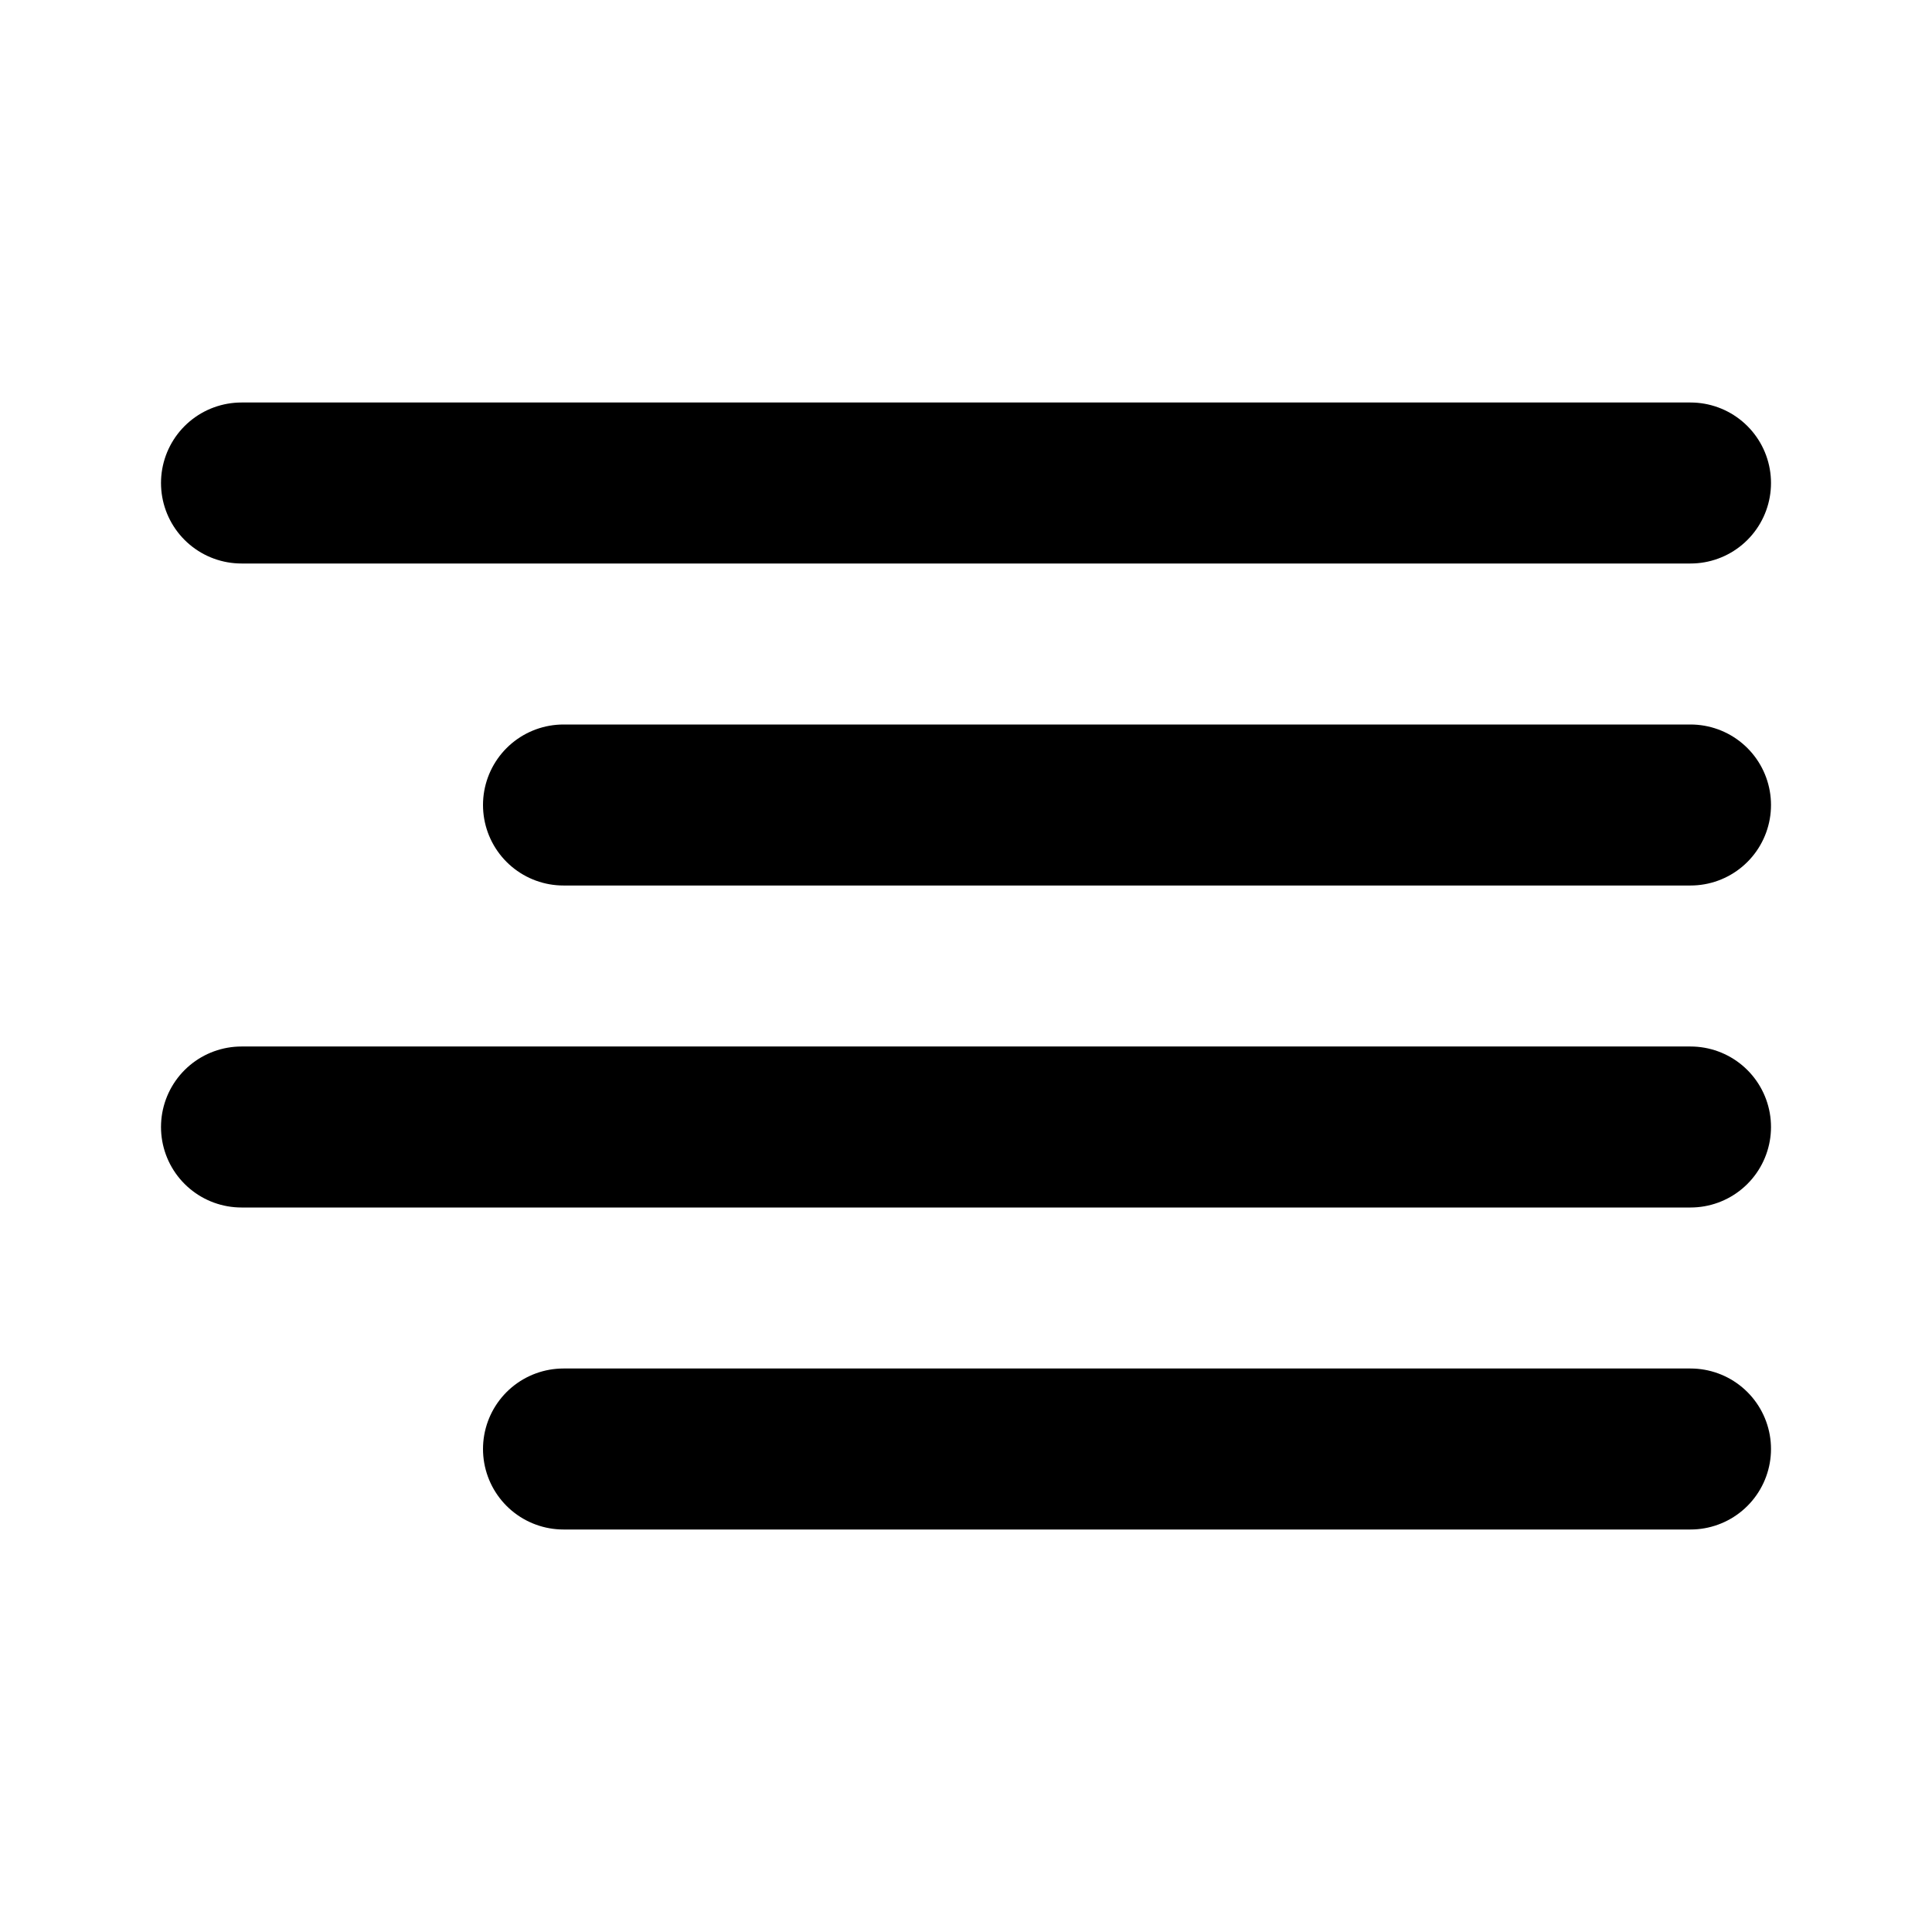
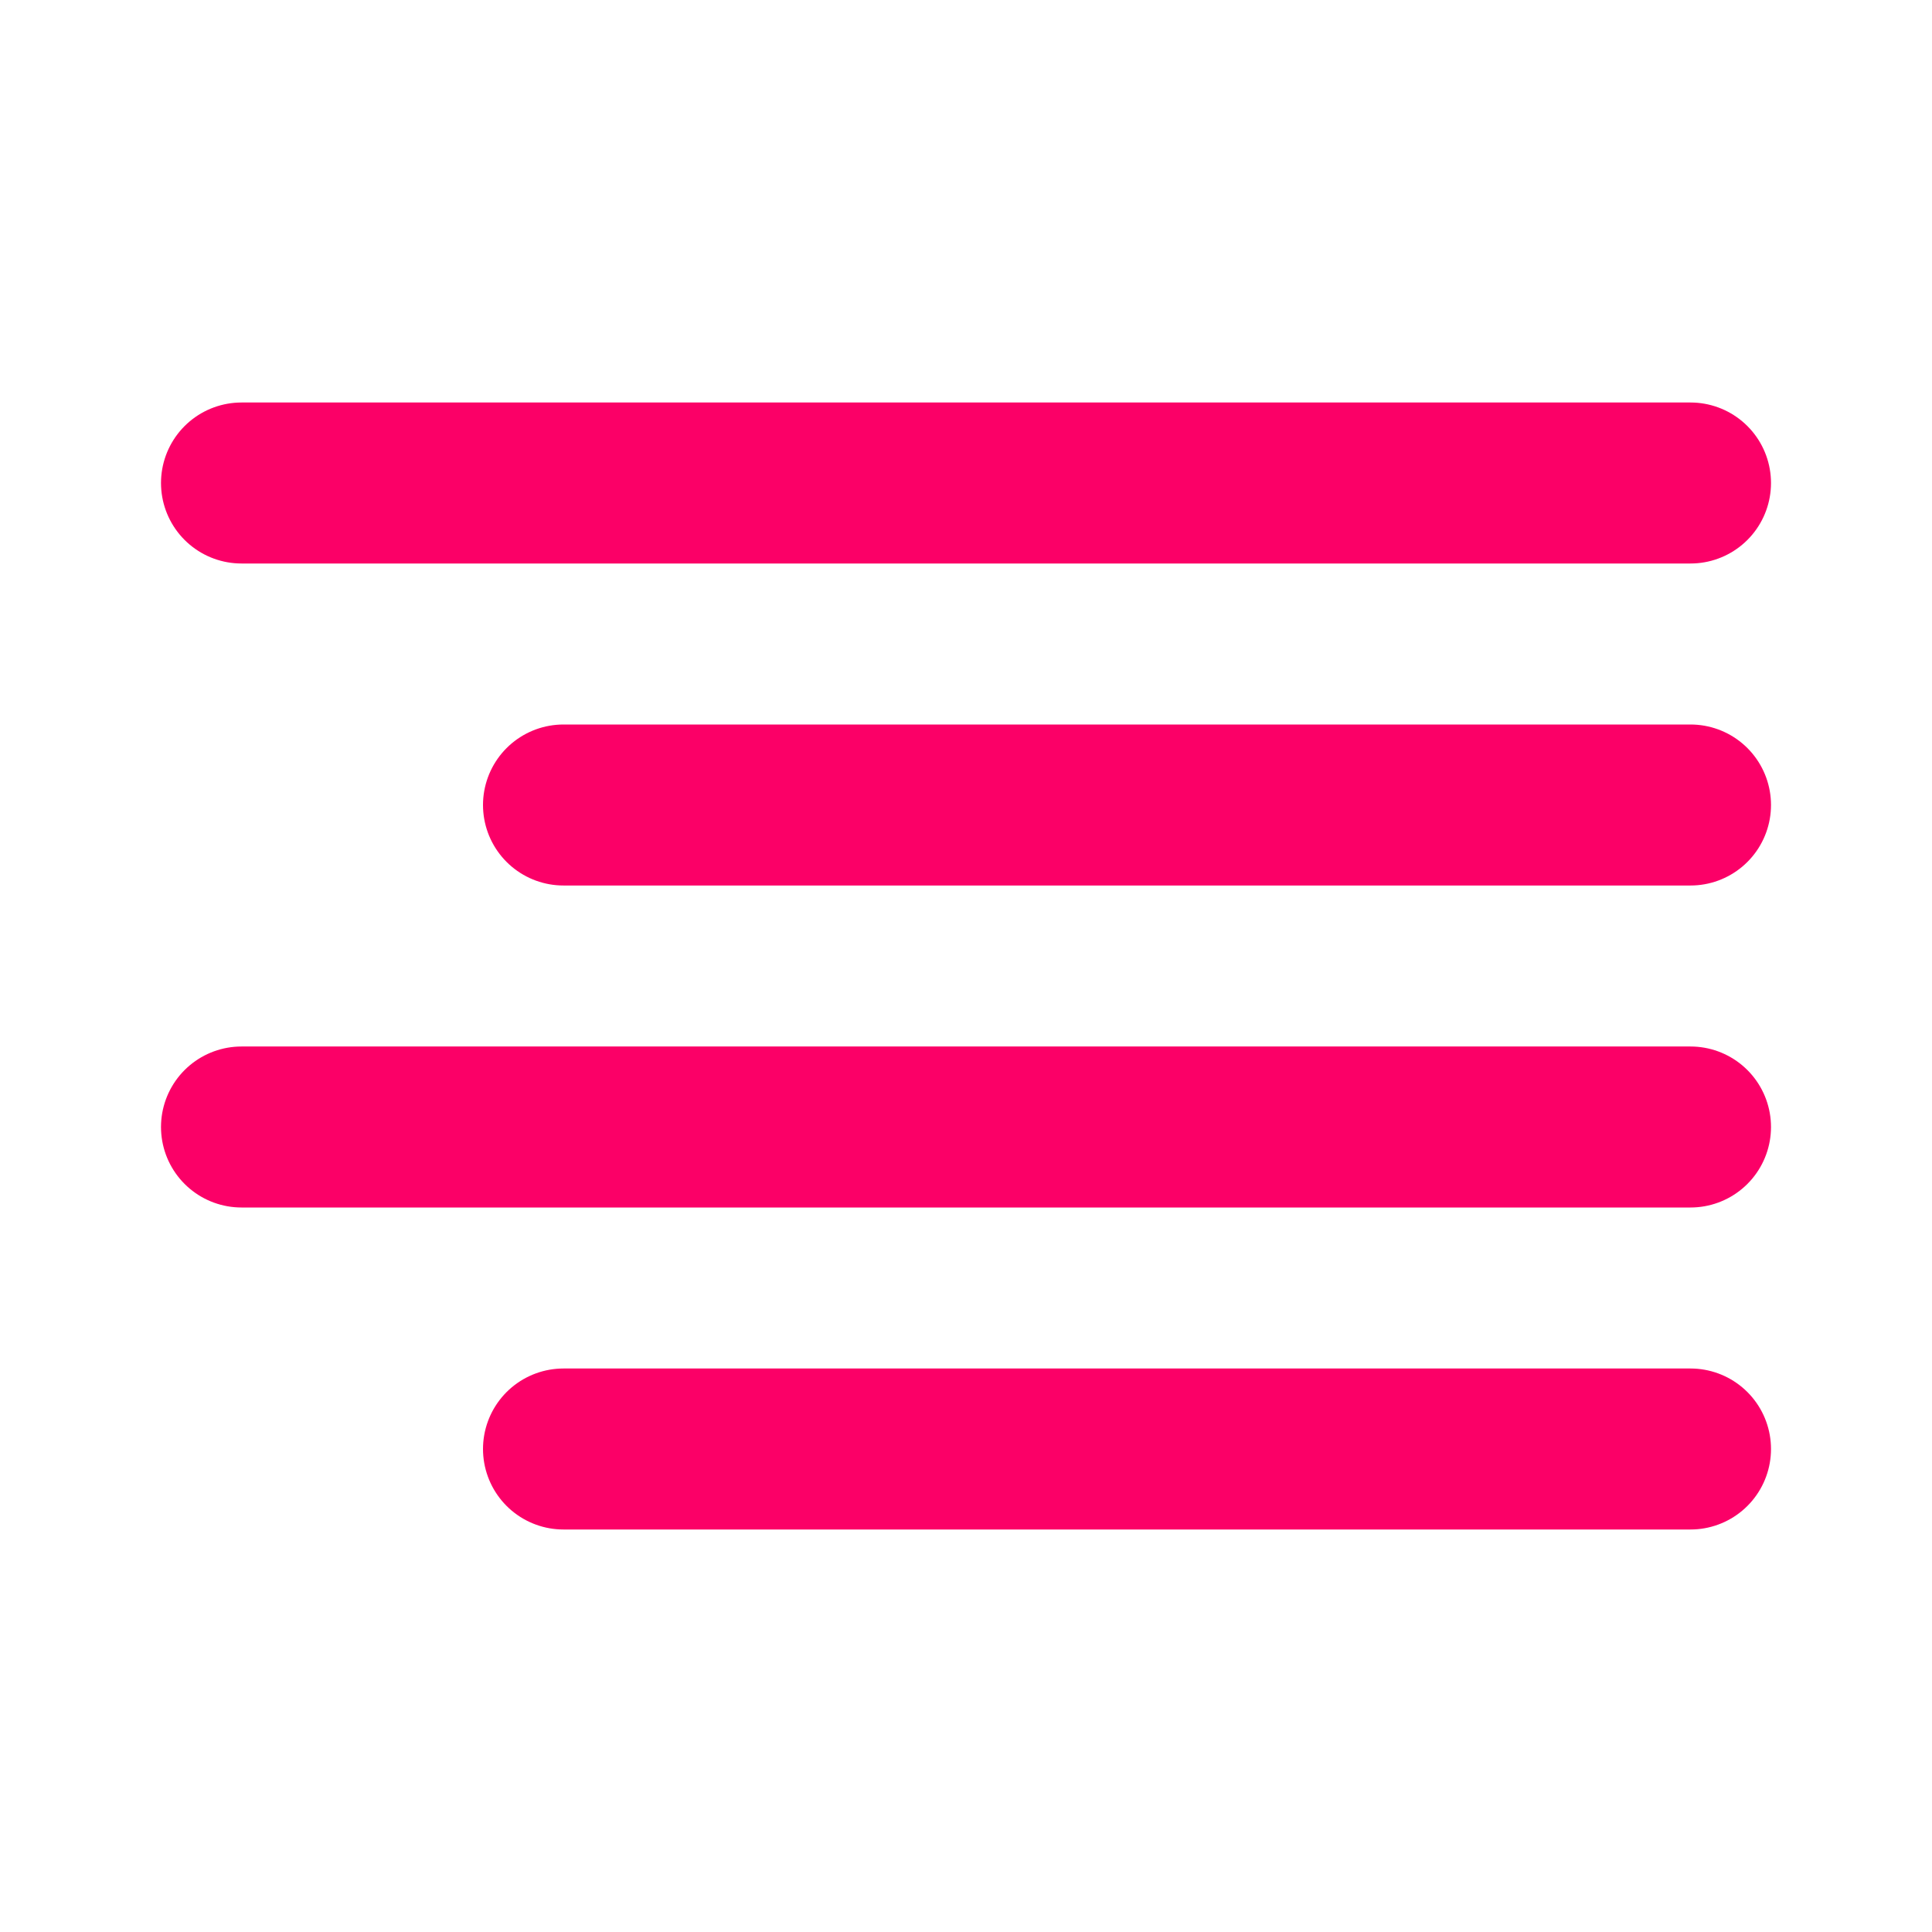
- <svg xmlns="http://www.w3.org/2000/svg" width="24" height="24" viewBox="0 0 24 24" fill="none" stroke="currentColor" stroke-width="2" stroke-linecap="round" stroke-linejoin="round" class="feather feather-align-right">
+ <svg xmlns="http://www.w3.org/2000/svg" width="24" height="24" viewBox="0 0 24 24" fill="none" stroke="#fb0067" stroke-width="2" stroke-linecap="round" stroke-linejoin="round" class="feather feather-align-right">
  <line x1="21" y1="10" x2="7" y2="10" />
  <line x1="21" y1="6" x2="3" y2="6" />
  <line x1="21" y1="14" x2="3" y2="14" />
  <line x1="21" y1="18" x2="7" y2="18" />
</svg>
